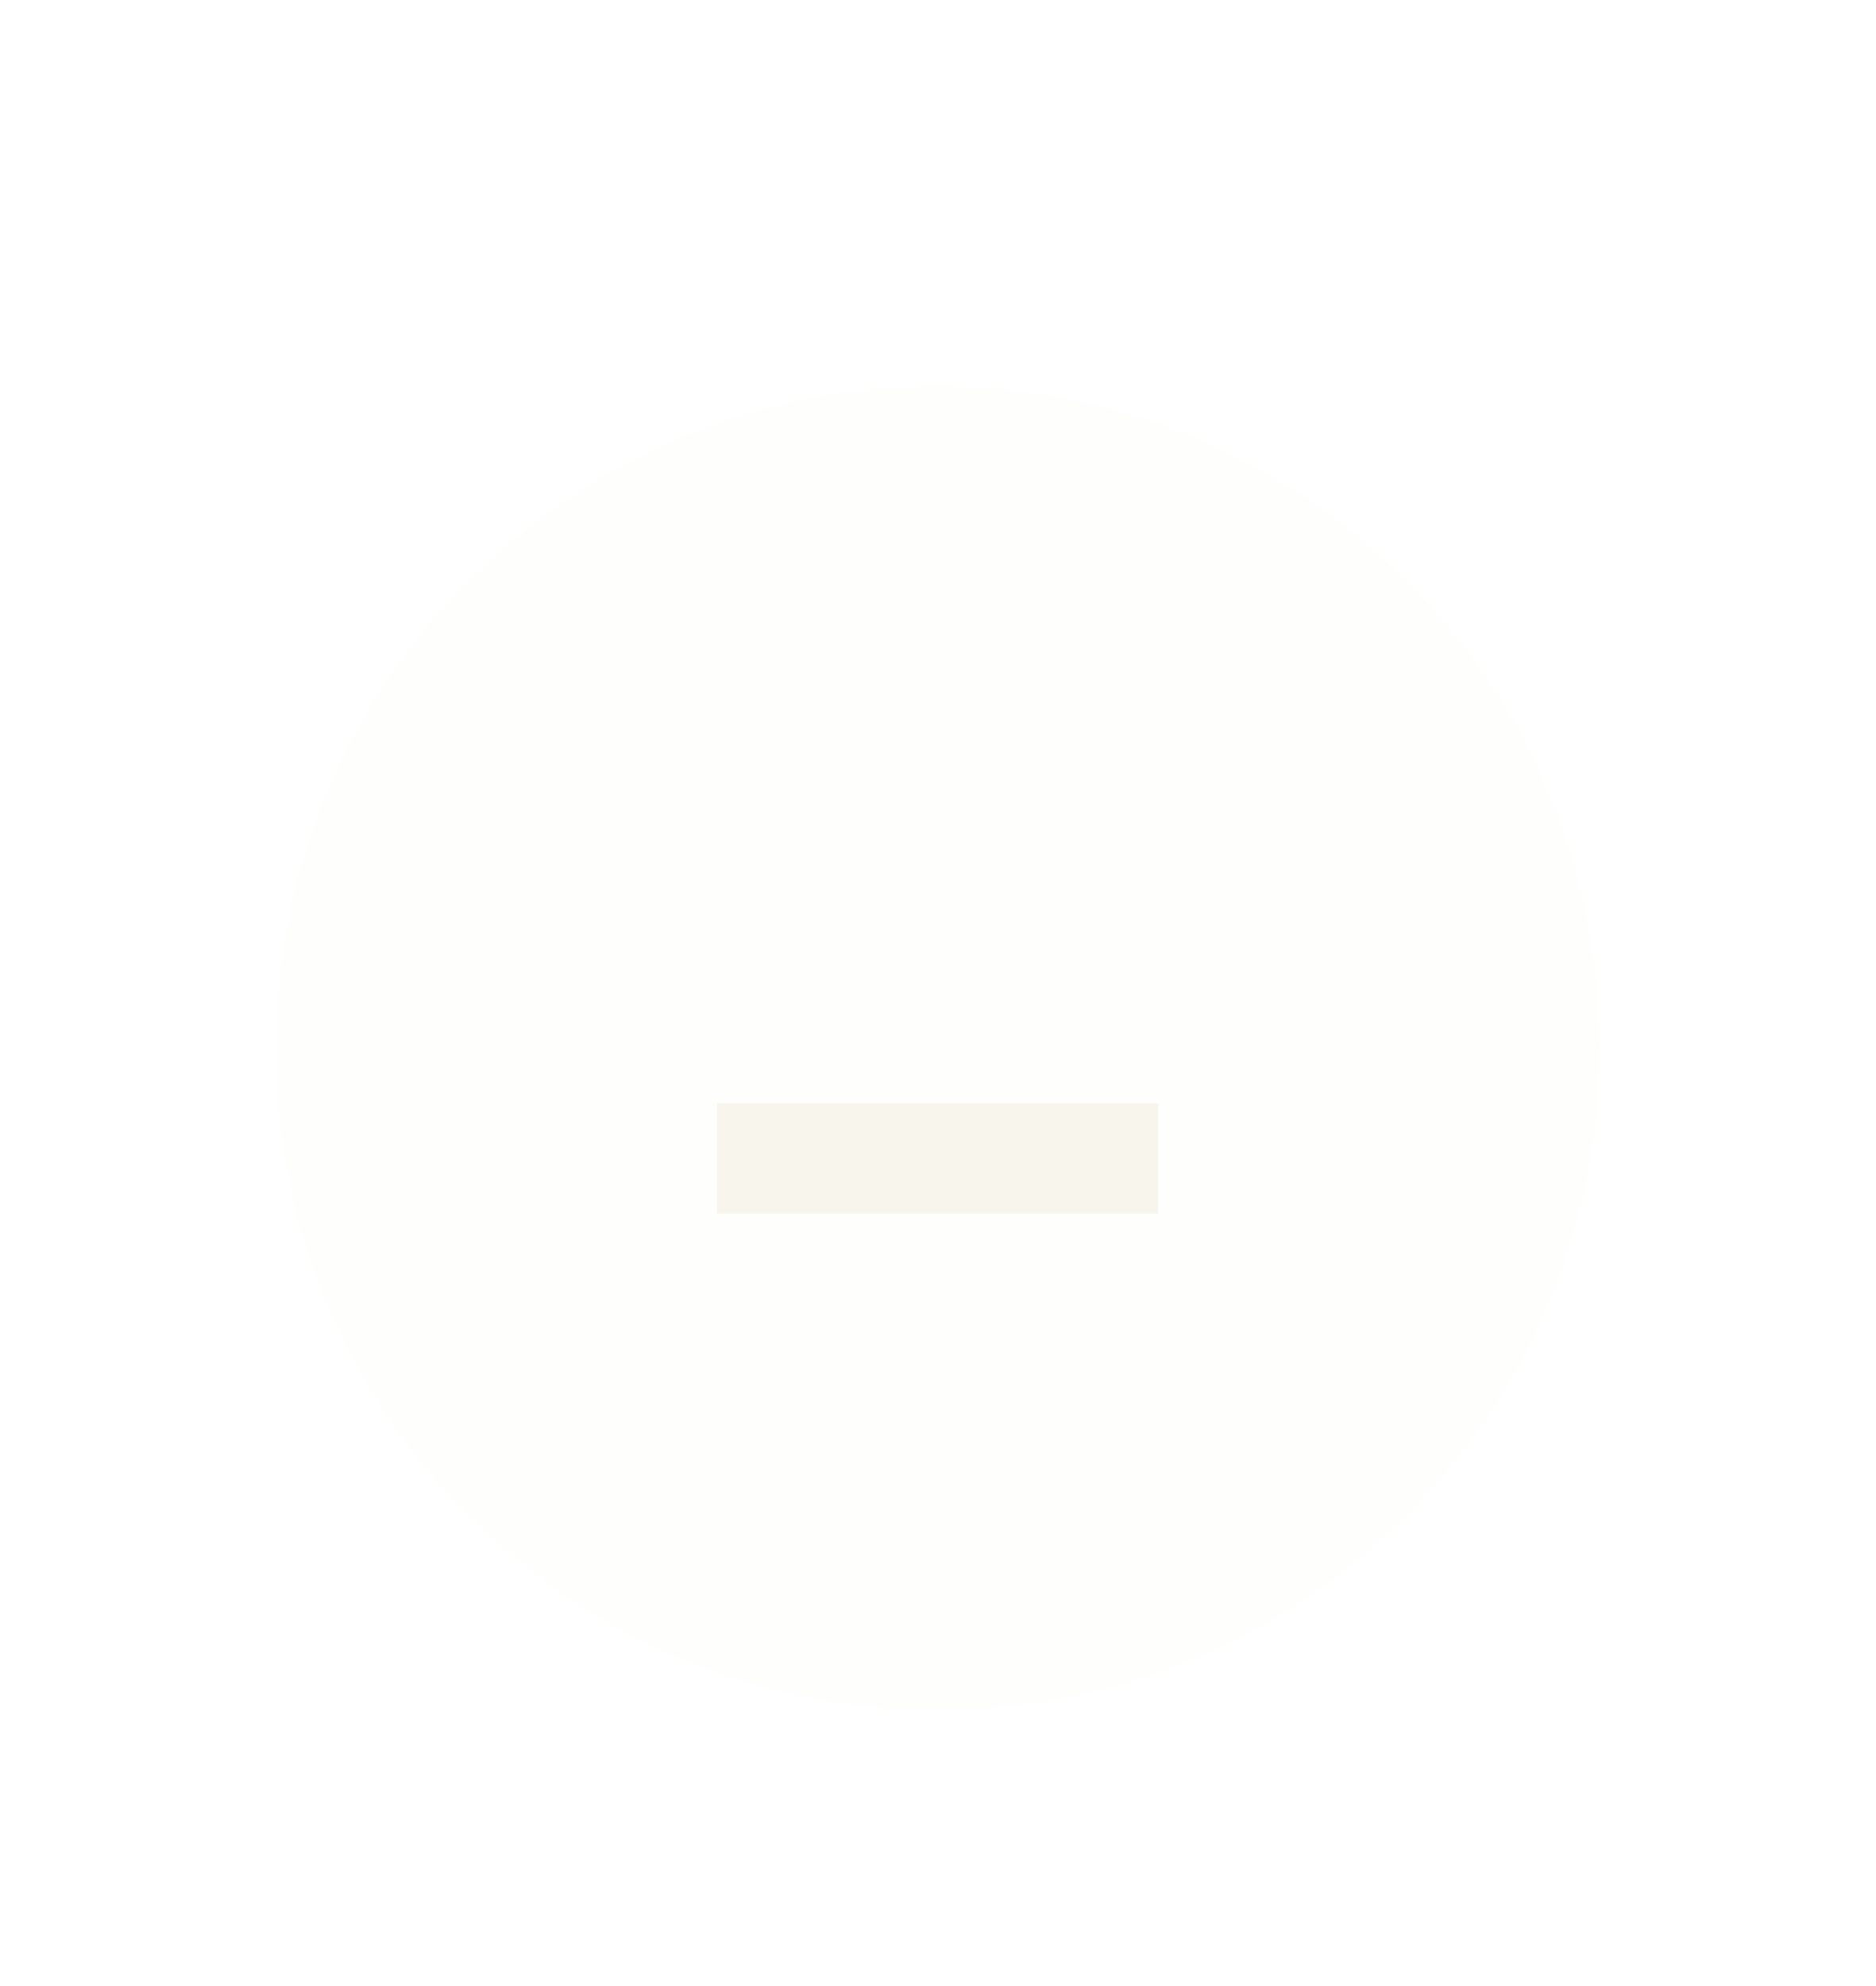
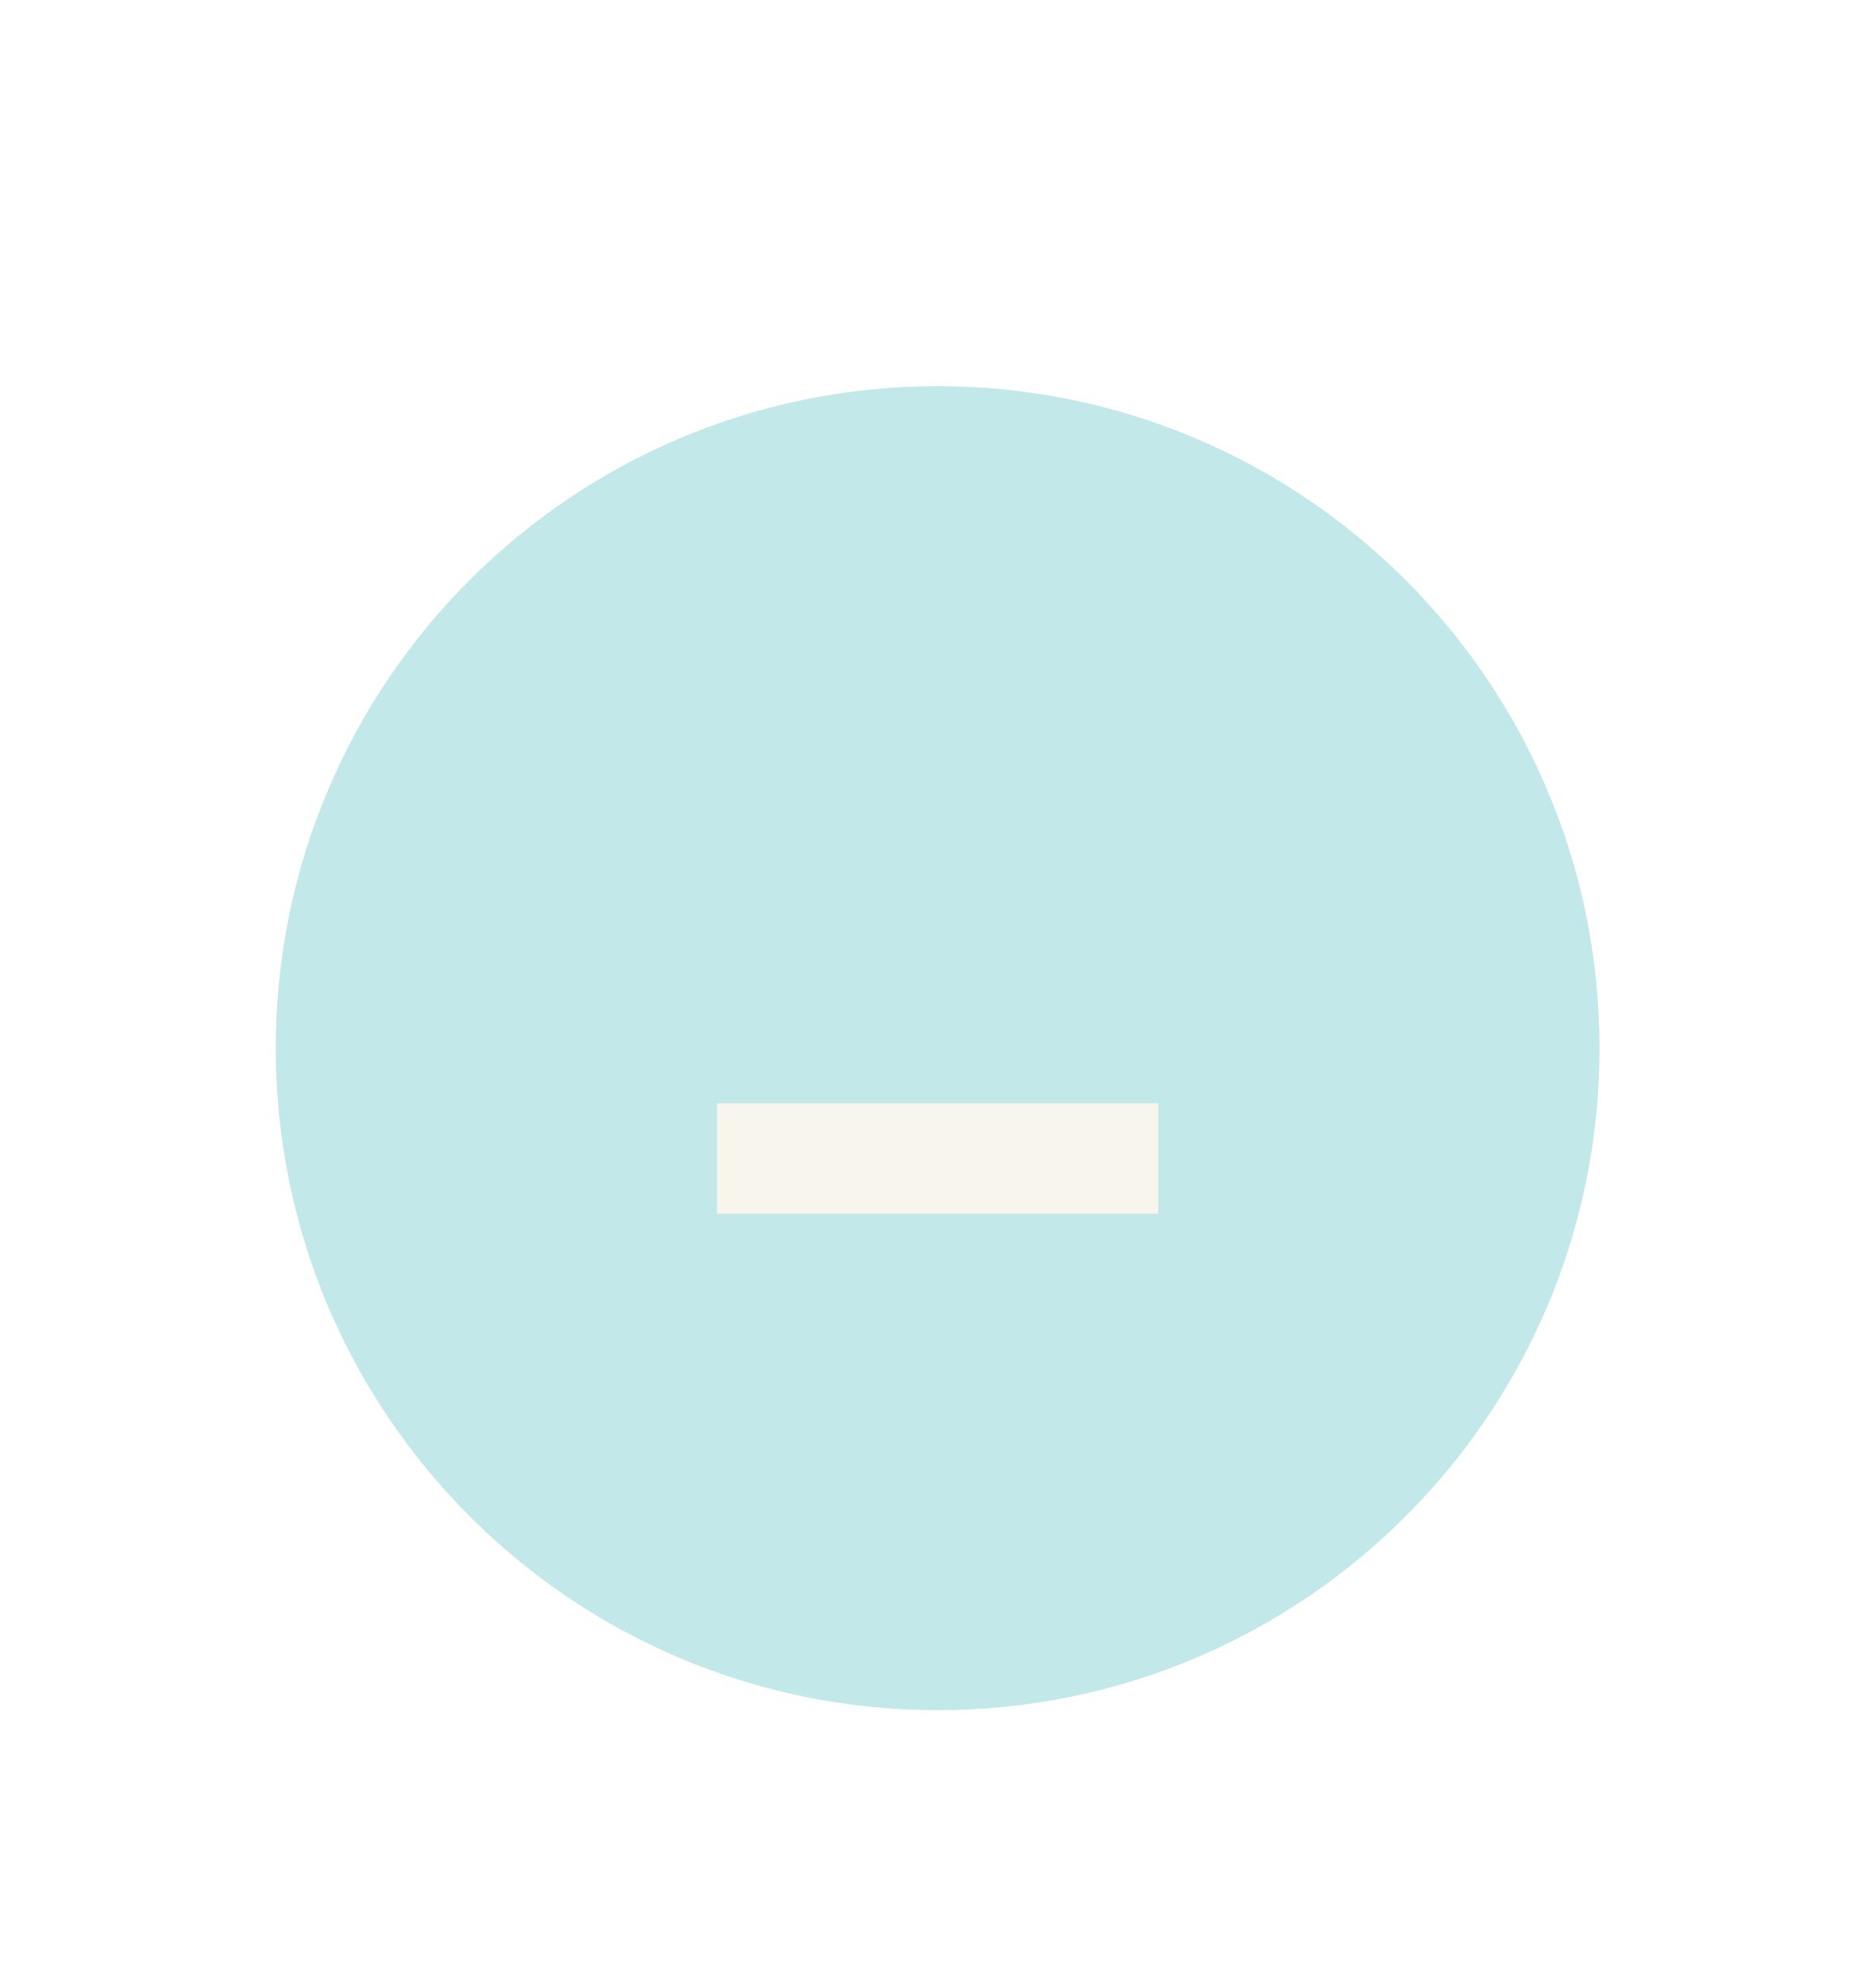
<svg xmlns="http://www.w3.org/2000/svg" width="34" height="36">
  <path d="M38 585.362h34v36H38z" style="fill:none" transform="translate(-38 -585.362)" />
-   <path d="M55 616.362c6.627 0 12-5.372 12-12 0-6.627-5.373-12-12-12s-12 5.373-12 12c0 6.628 5.373 12 12 12" style="opacity:.15;fill:#F7F5EC;fill-opacity:1;fill-rule:evenodd;stroke:none;stroke-width:1.714" transform="translate(-38 -585.362)" />
+   <path d="M55 616.362c6.627 0 12-5.372 12-12 0-6.627-5.373-12-12-12s-12 5.373-12 12c0 6.628 5.373 12 12 12" style="opacity:.24;fill:#019FA7;fill-opacity:1;fill-rule:evenodd;stroke:none;stroke-width:1.714" transform="translate(-38 -585.362)" />
  <path d="M51 605.362h8v2h-8z" style="opacity:1;fill:#F7F5EC" transform="translate(-38 -585.362)" />
</svg>
